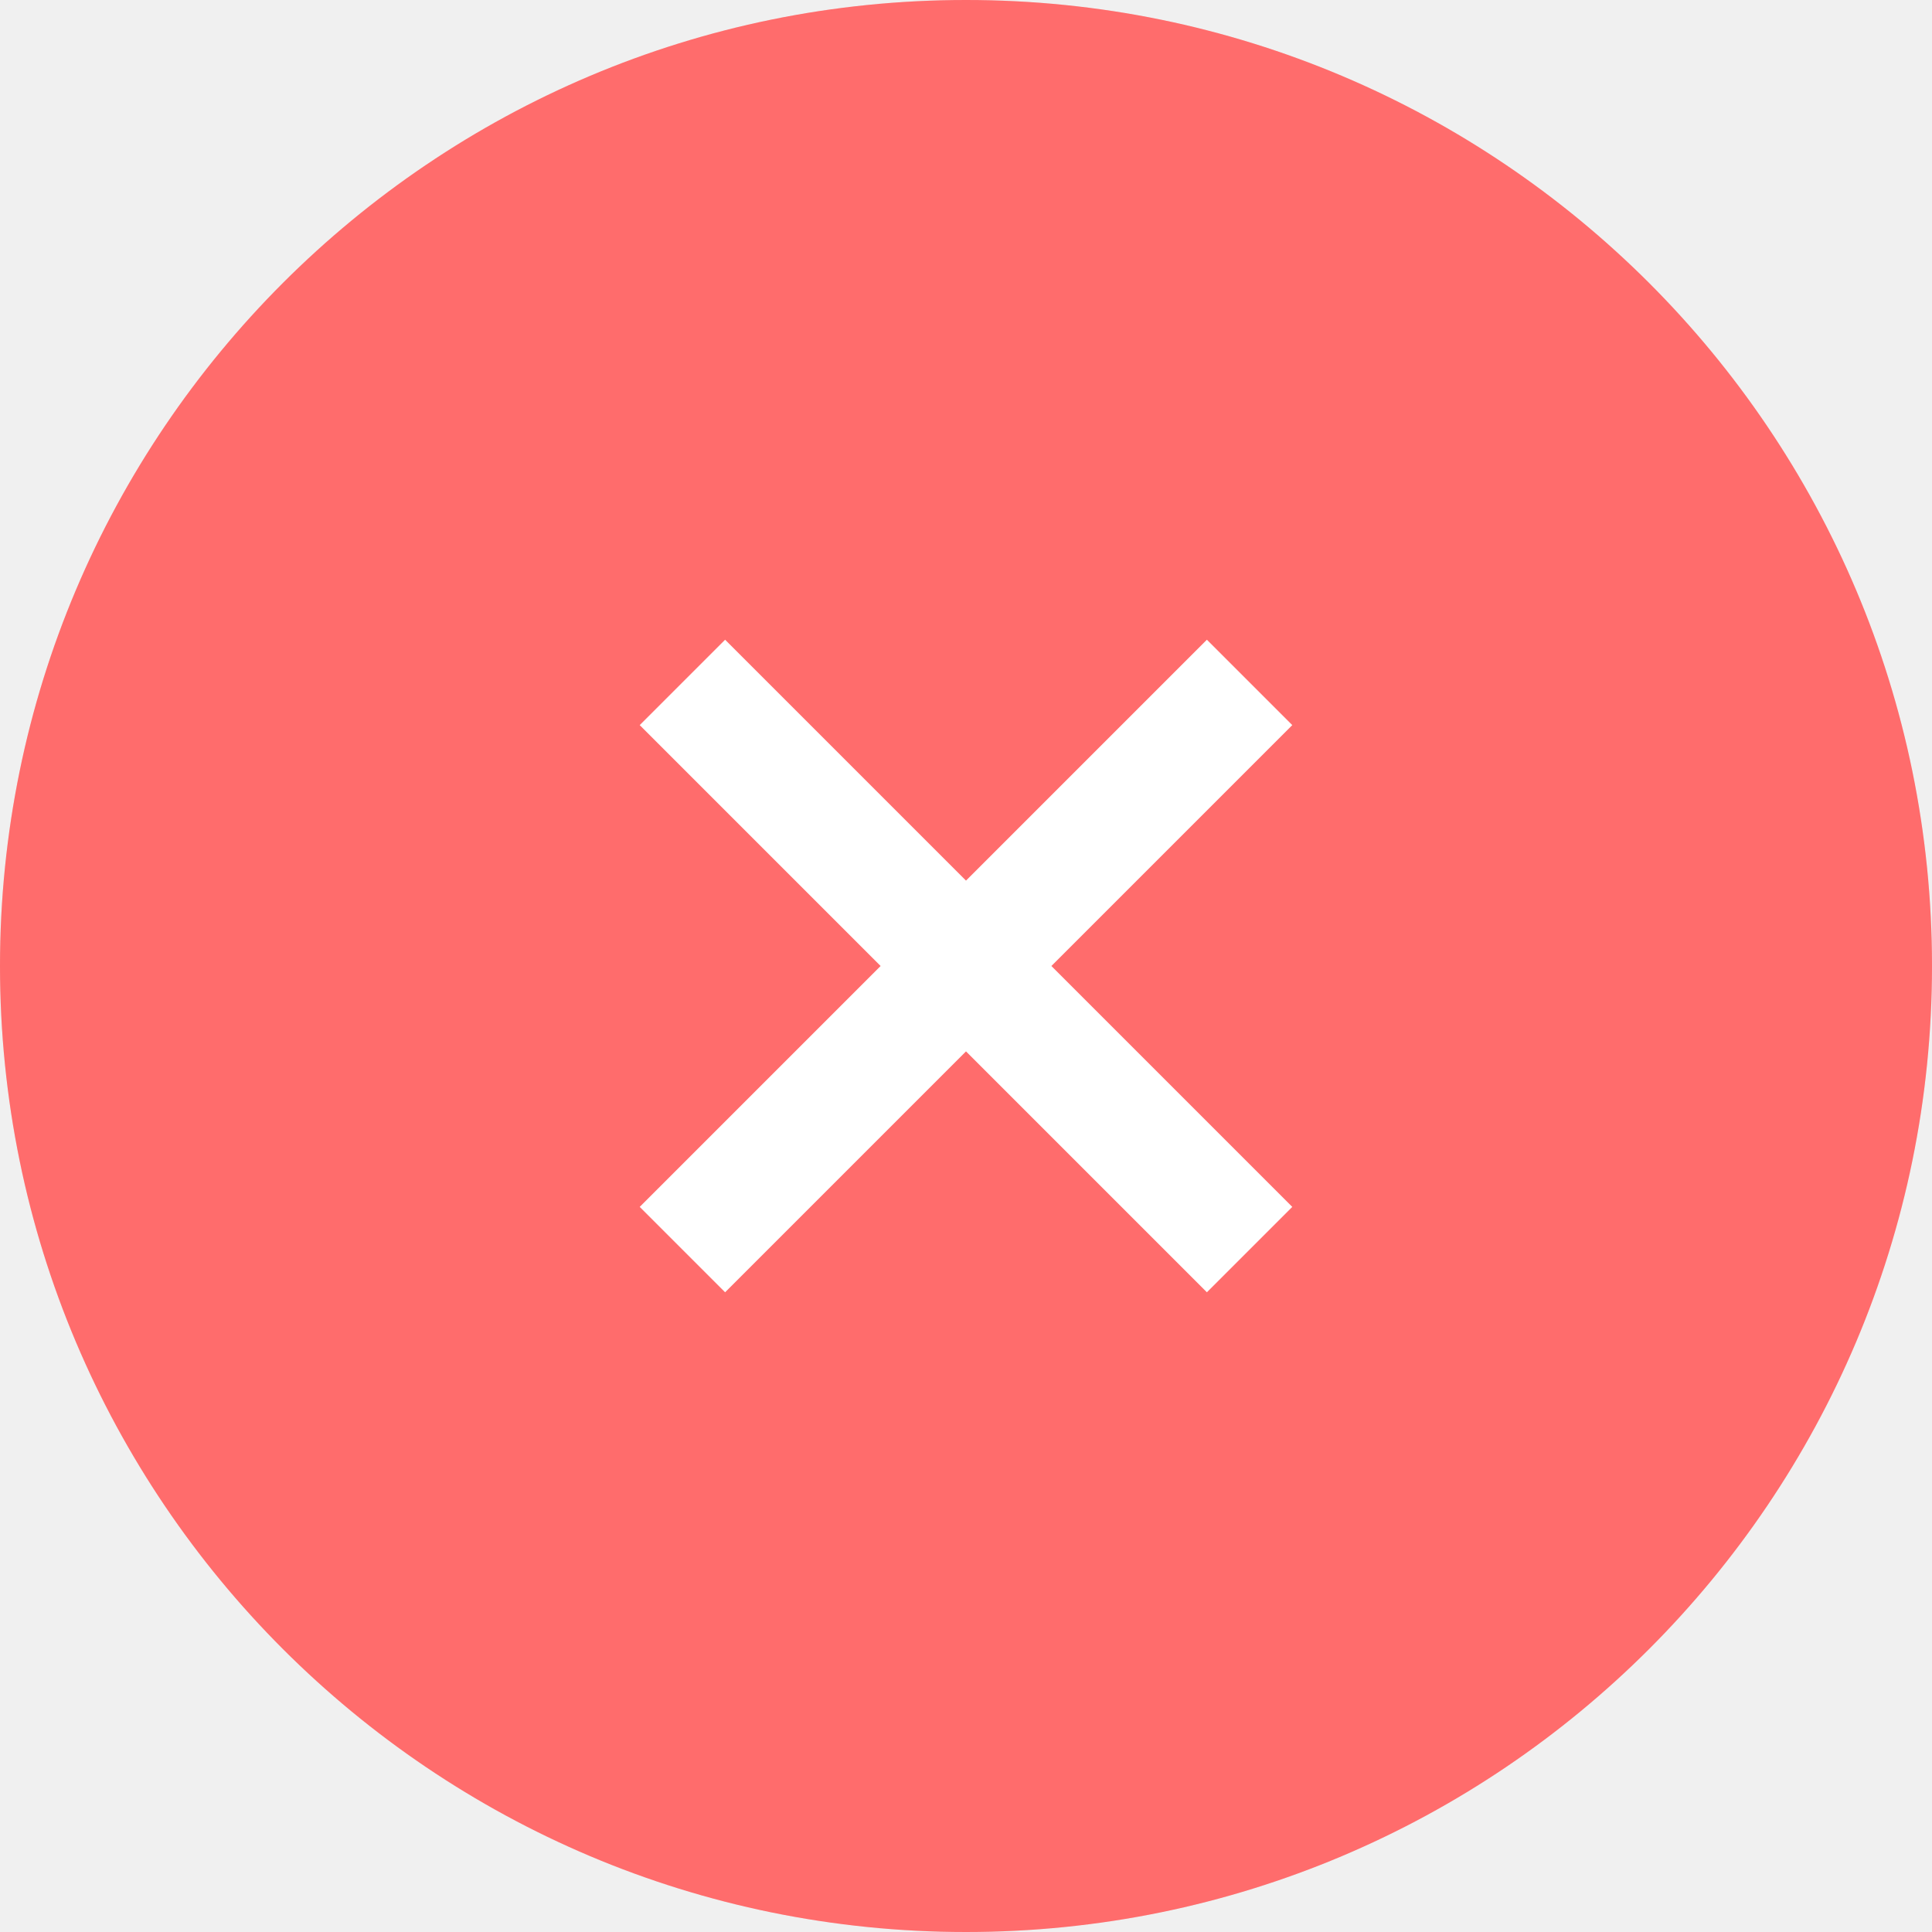
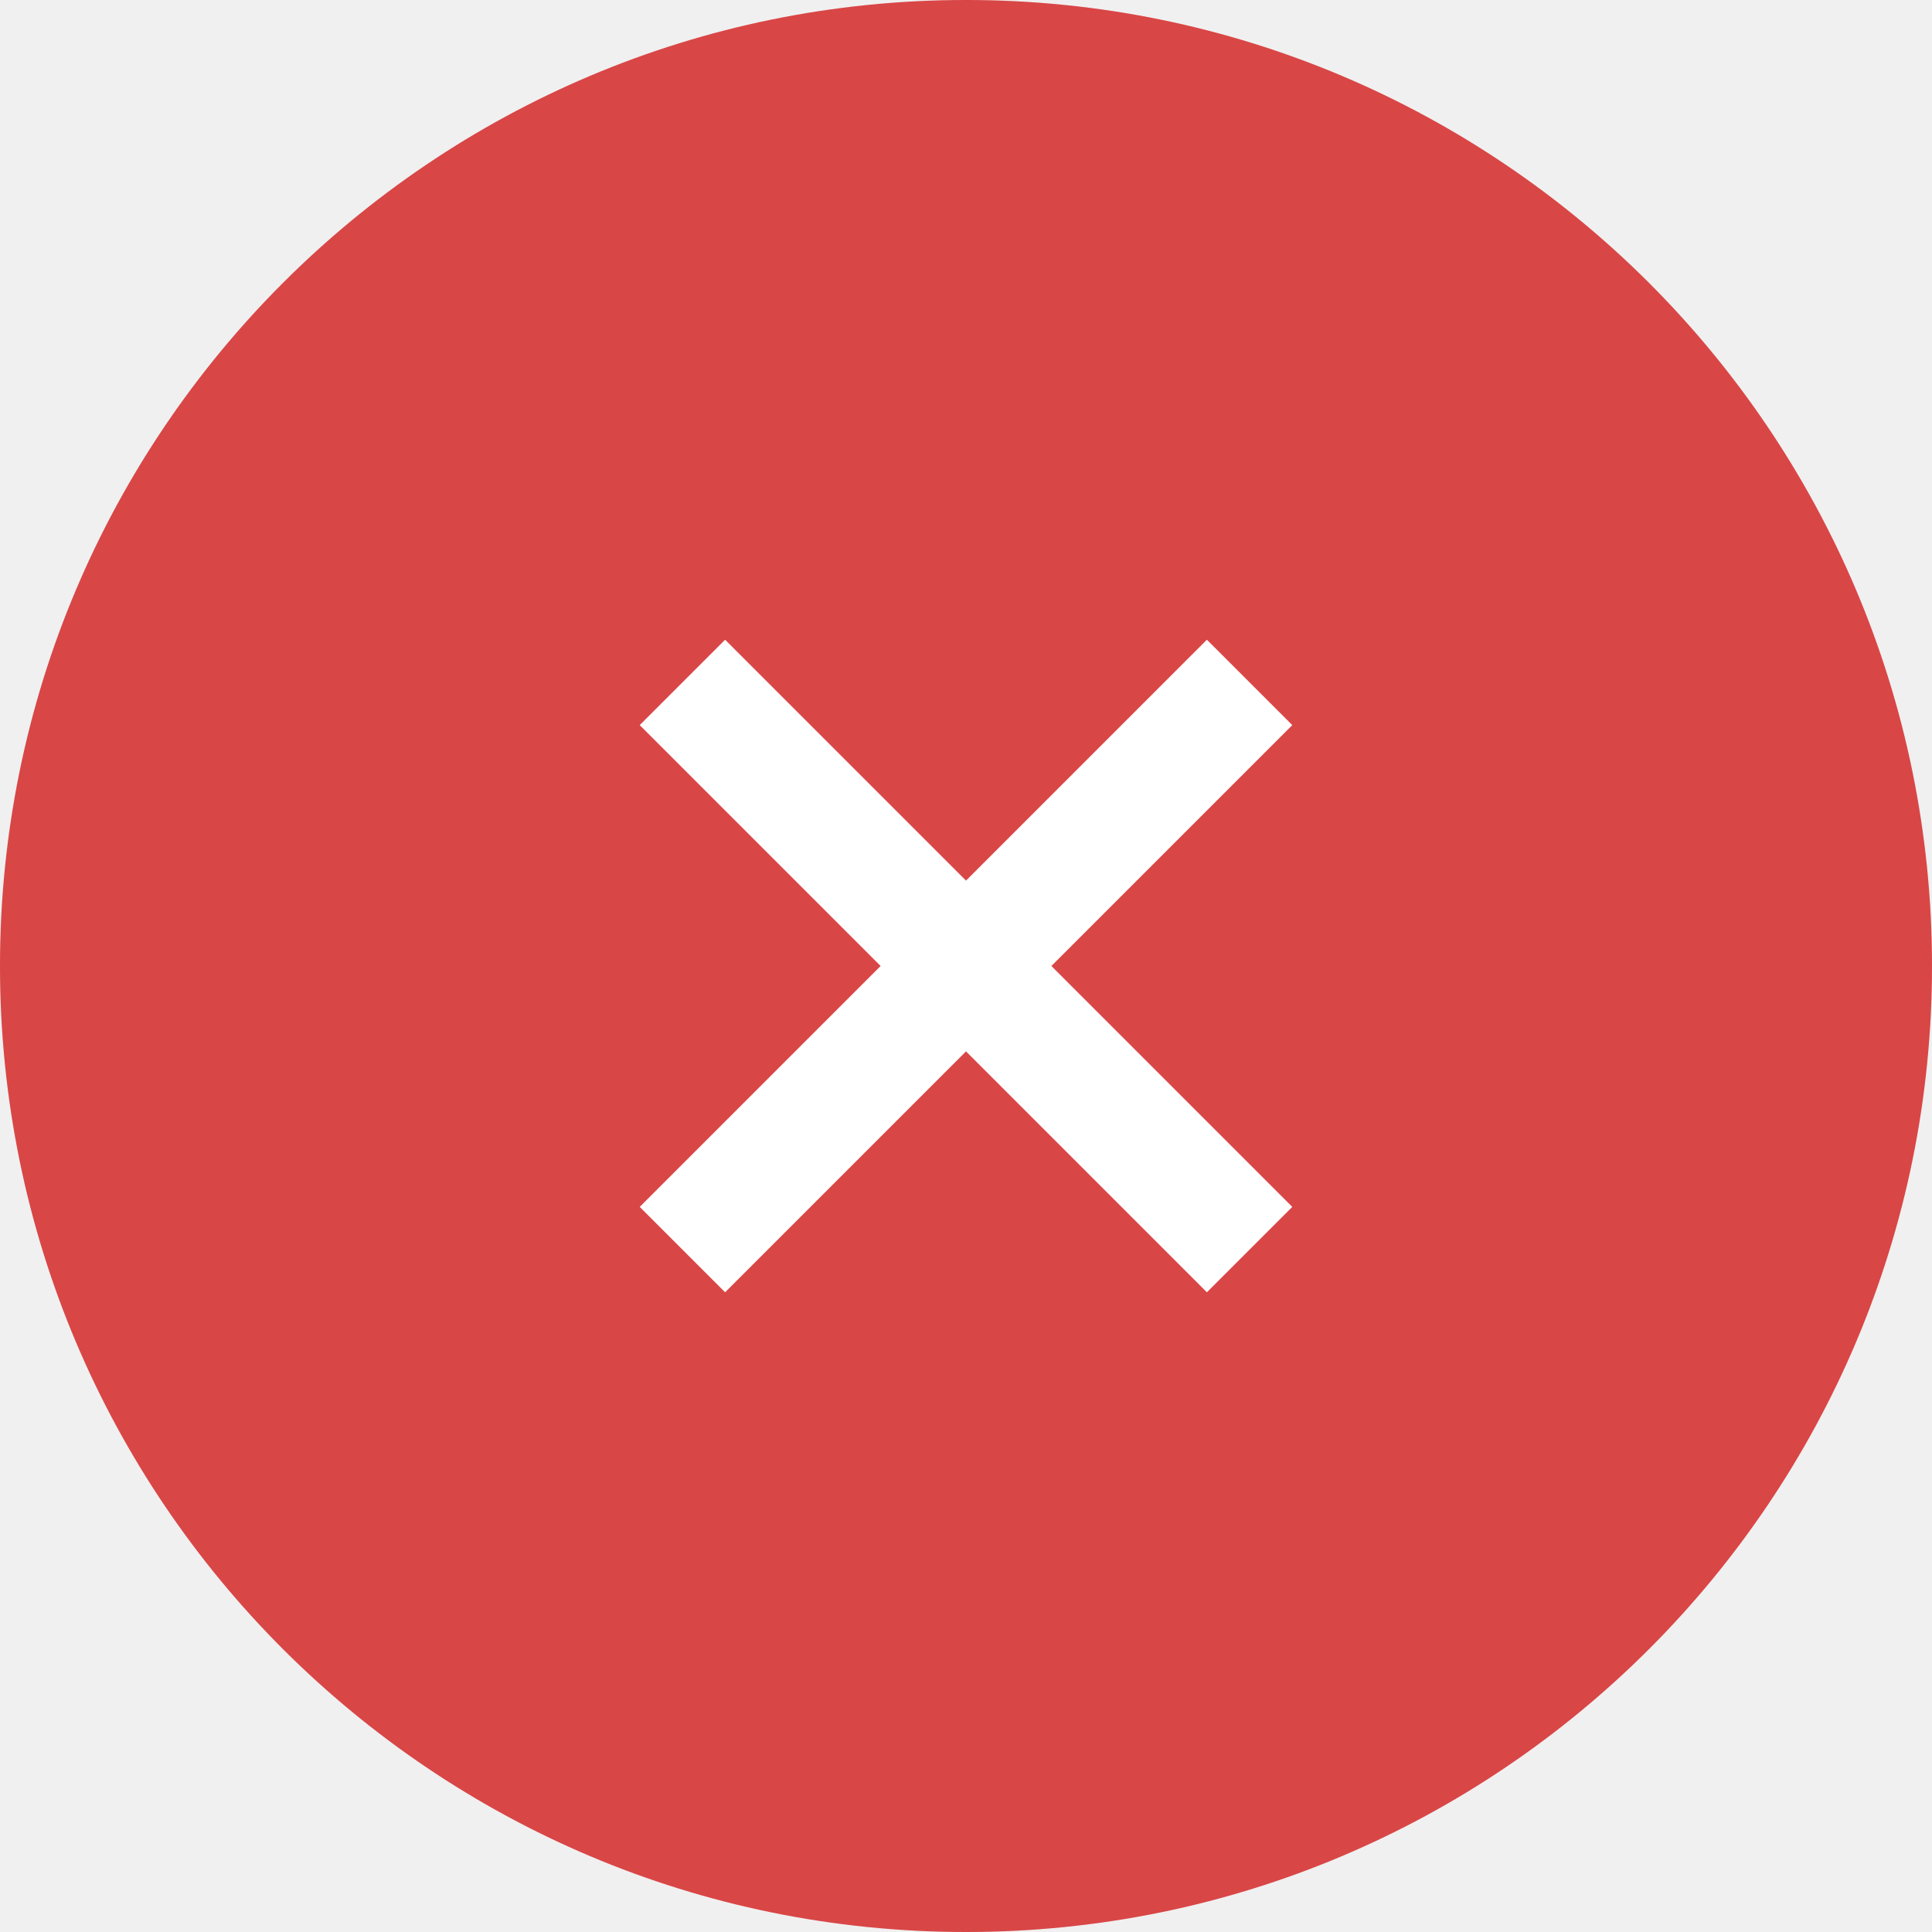
<svg xmlns="http://www.w3.org/2000/svg" id="svg7384" version="1.1" height="32" width="32">
  <defs id="defs7386" />
  <circle style="fill:#FF5252;fill-opacity:1;stroke:none" id="path2994" cx="16" cy="16" r="16" />
-   <circle style="fill:#ffffff;fill-opacity:0.15;stroke:none" id="path2994-9" cx="16" cy="16" r="16" />
+   <circle style="fill:#00009ff;fill-opacity:0.15;stroke:none" id="path2994-9" cx="16" cy="16" r="16" />
  <path id="path4778-0" style="fill:none;fill-opacity:0;fill-rule:evenodd;stroke:#ffffff;stroke-width:2;stroke-linecap:square;stroke-linejoin:miter;stroke-miterlimit:4;stroke-dasharray:none;stroke-opacity:1" d="m 12.01,12.01 c 7.98,7.98 7.98,7.98 7.98,7.98 m -7.98,0 c 7.98,-7.98 7.98,-7.98 7.98,-7.98" />
</svg>
